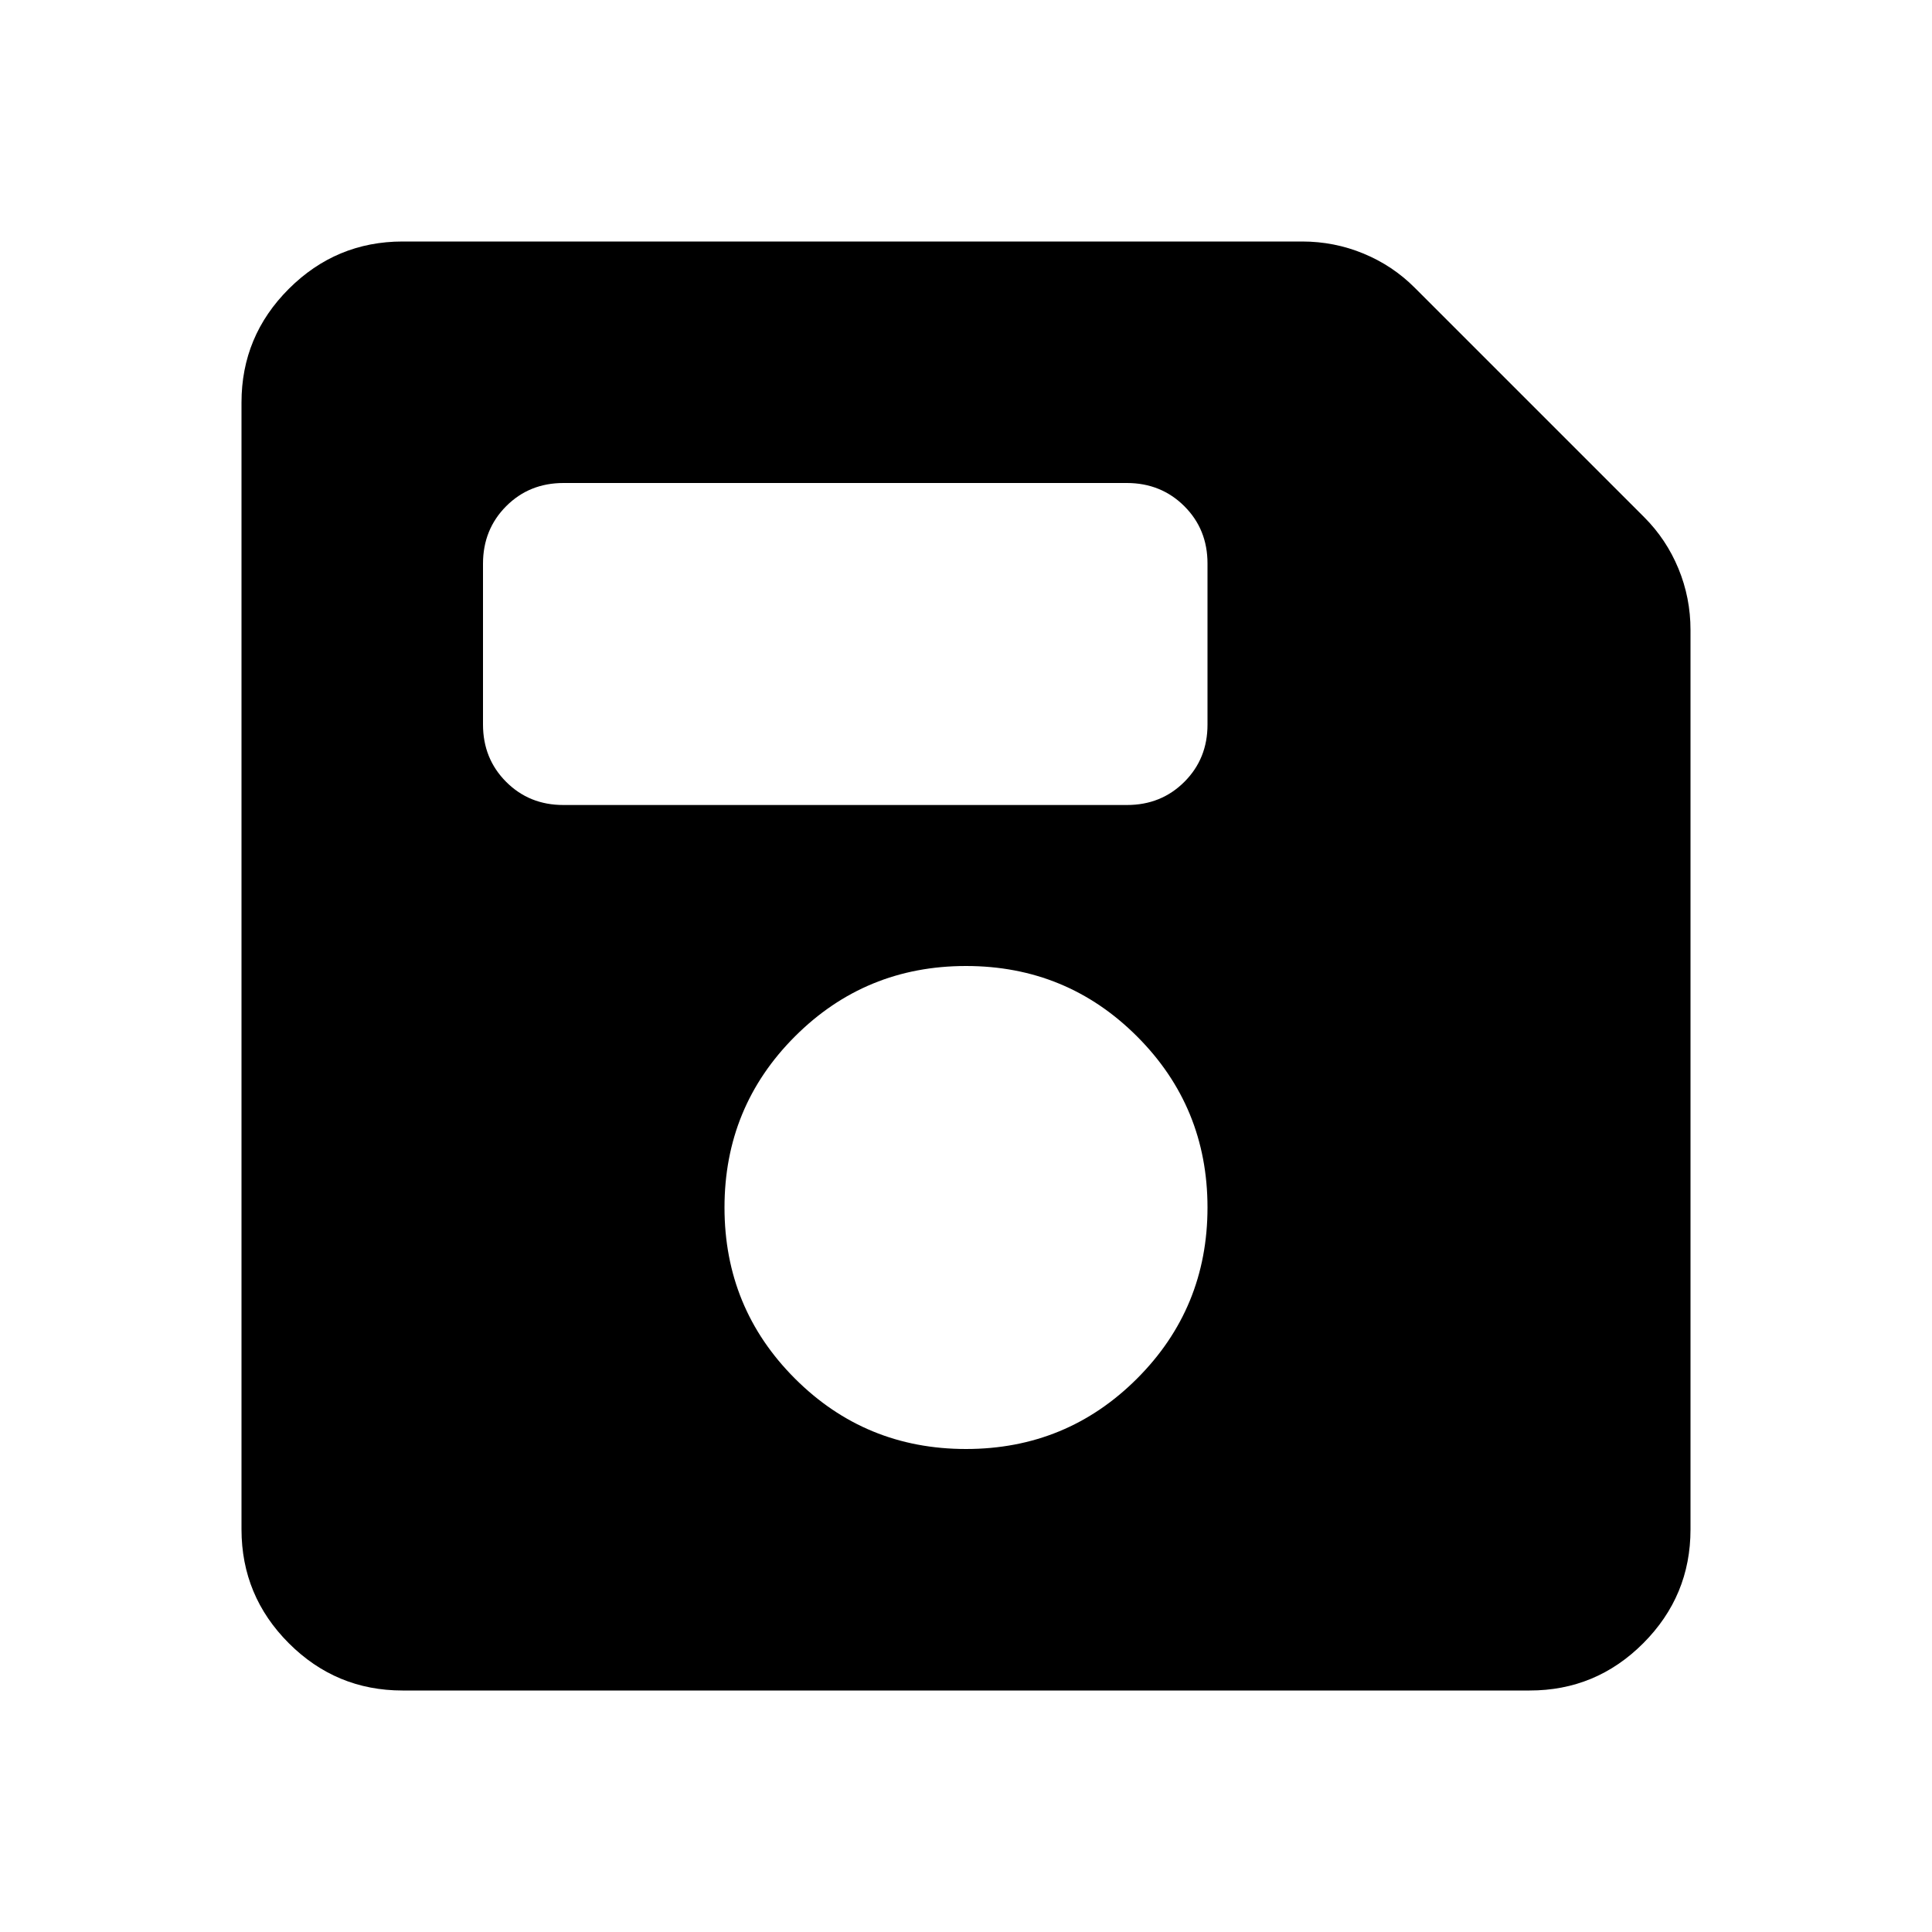
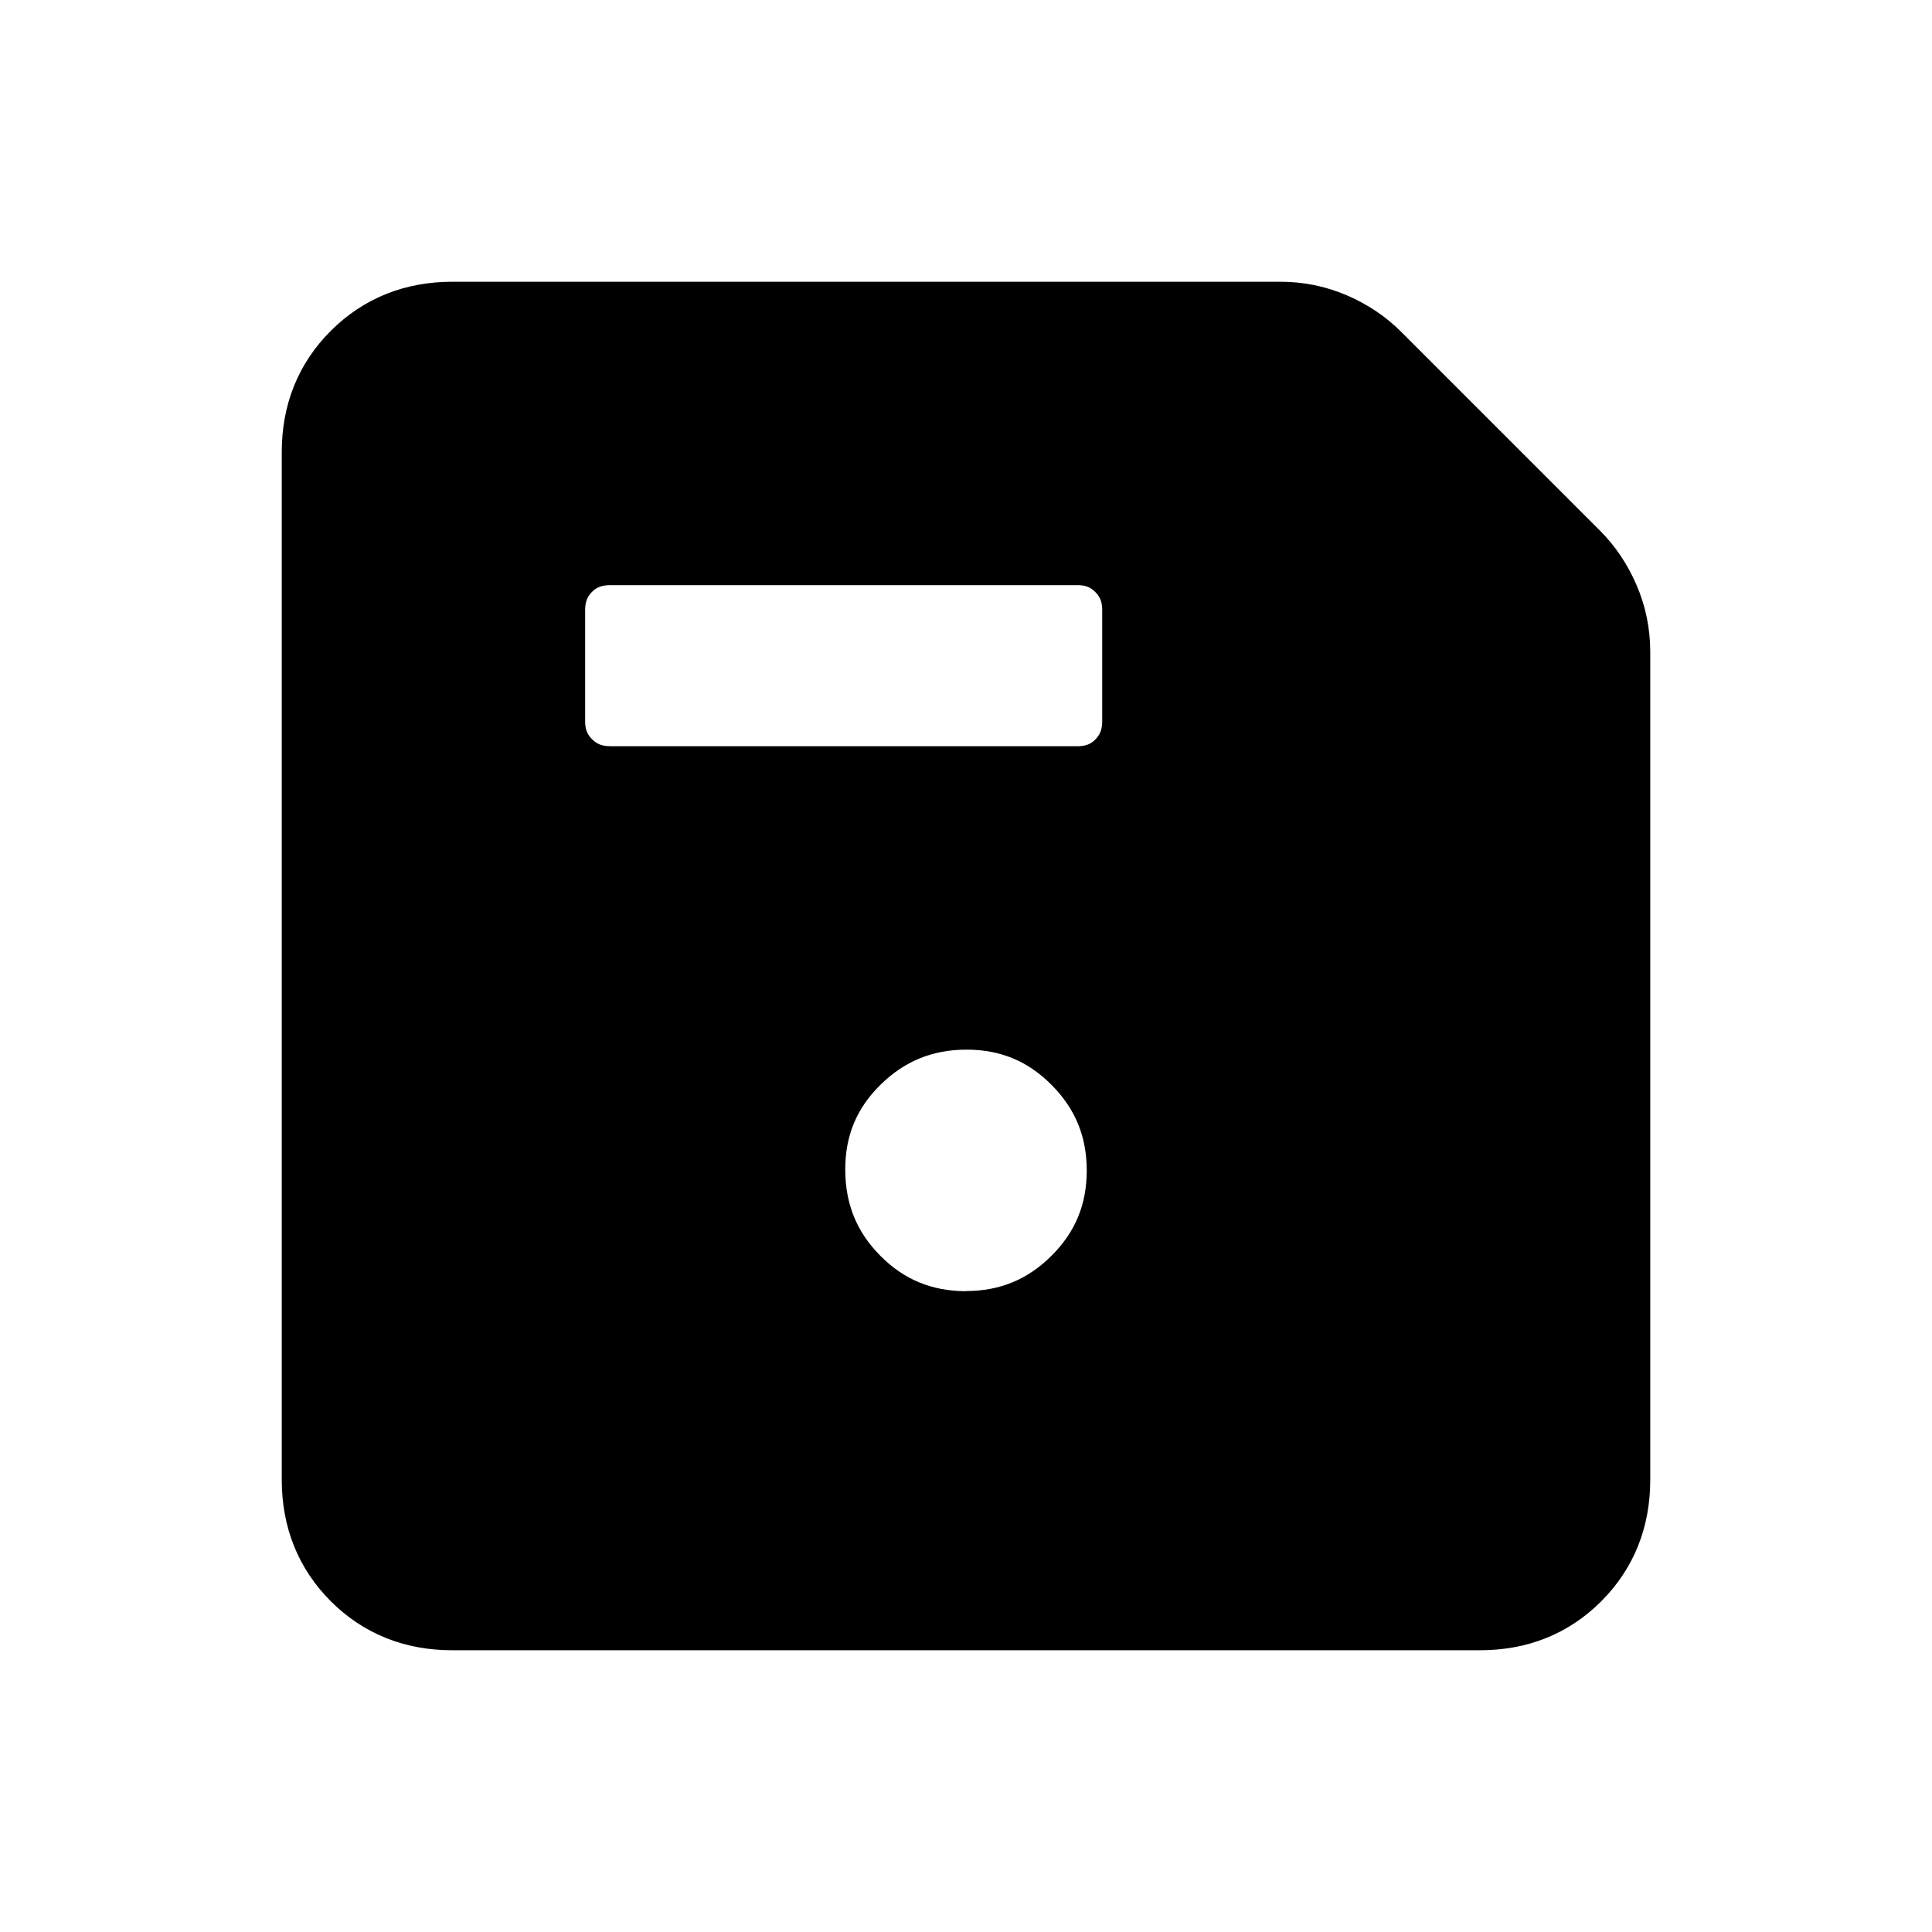
<svg xmlns="http://www.w3.org/2000/svg" viewBox="0 0 24 24">
-   <path fill="currentColor" d="M5 21q-.825 0-1.412-.587T3 19V5q0-.825.588-1.412T5 3h11.175q.4 0 .763.15t.637.425l2.85 2.85q.275.275.425.638t.15.762V19q0 .825-.587 1.413T19 21zm7-3q1.25 0 2.125-.875T15 15t-.875-2.125T12 12t-2.125.875T9 15t.875 2.125T12 18m-5-8h7q.425 0 .713-.288T15 9V7q0-.425-.288-.712T14 6H7q-.425 0-.712.288T6 7v2q0 .425.288.713T7 10" />
+   <path fill="currentColor" stroke="currentColor" d="M5.616 20q-.691 0-1.153-.462T4 18.384V5.616q0-.691.463-1.153T5.616 4h10.29q.332 0 .632.13t.518.349l2.465 2.465q.218.218.348.518t.131.632v10.29q0 .691-.462 1.154T18.384 20zm6.38-3.462q.831 0 1.417-.582T14 14.543t-.582-1.418t-1.413-.586t-1.419.581T10 14.535t.582 1.418t1.414.587M7.577 9.77h5.803q.353 0 .582-.232t.23-.576V7.577q0-.343-.232-.576t-.576-.232H7.581q-.352 0-.582.232t-.23.576v1.384q0 .344.233.576t.575.232" />
</svg>
